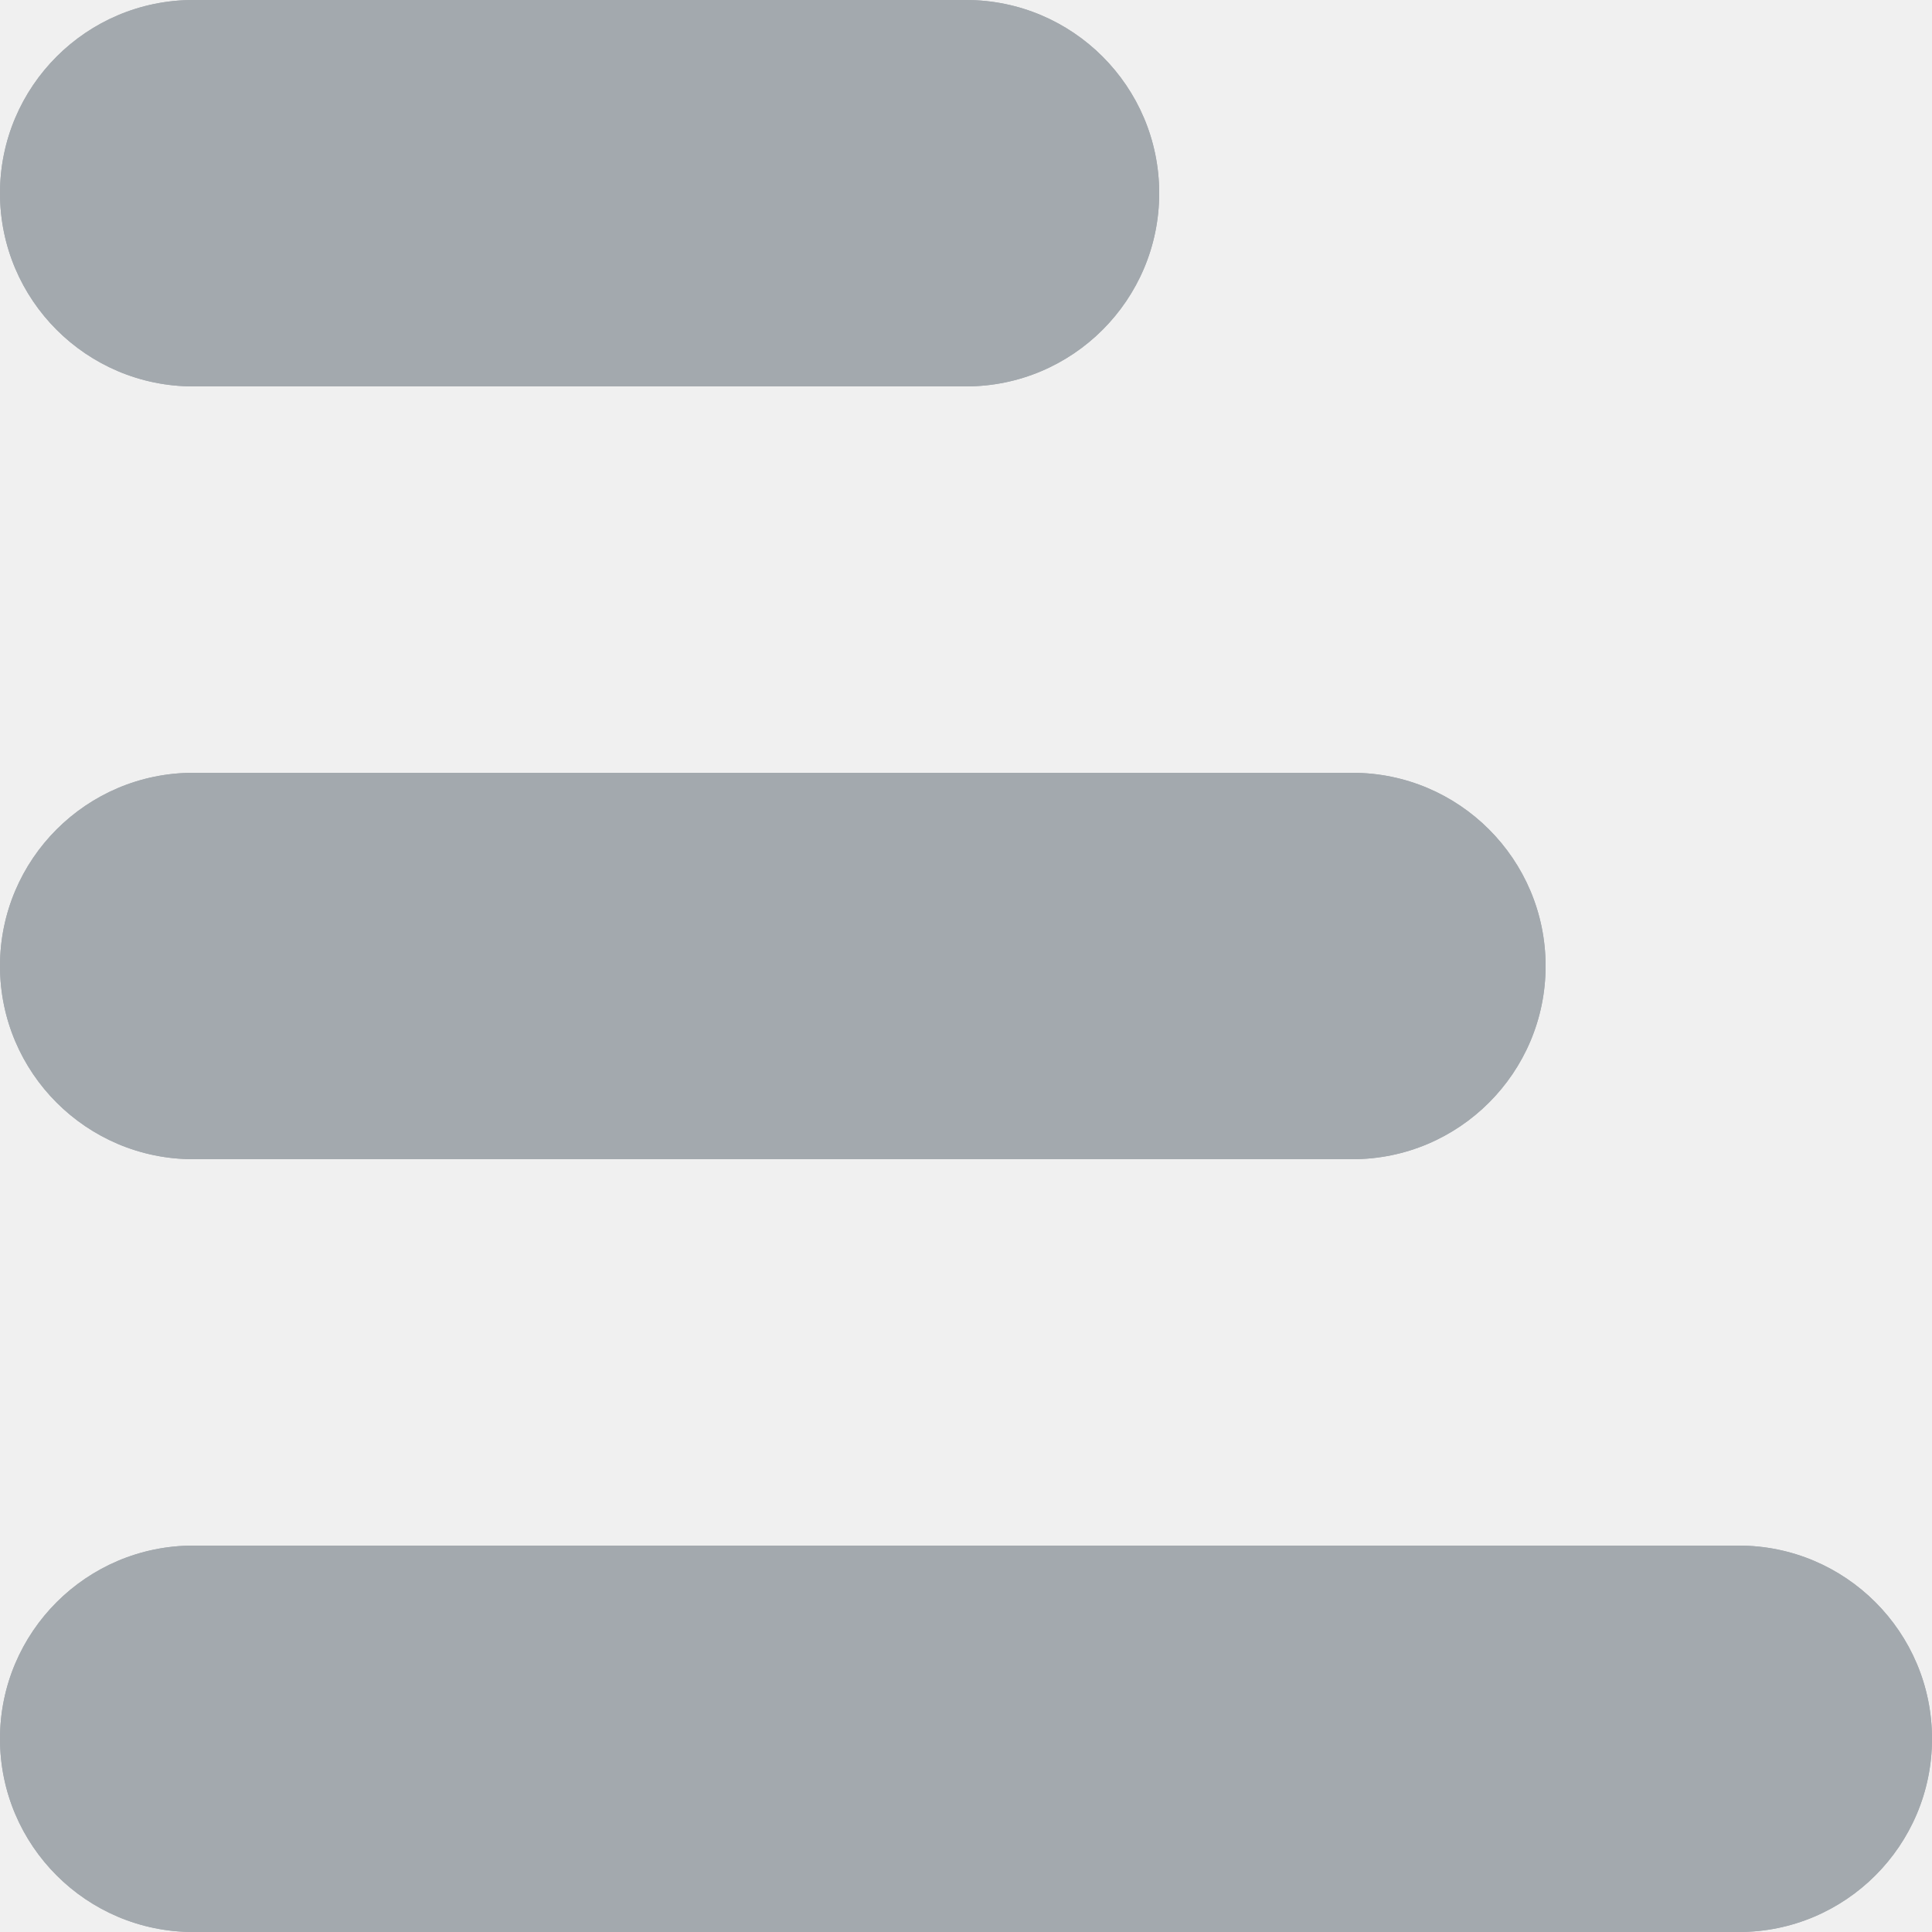
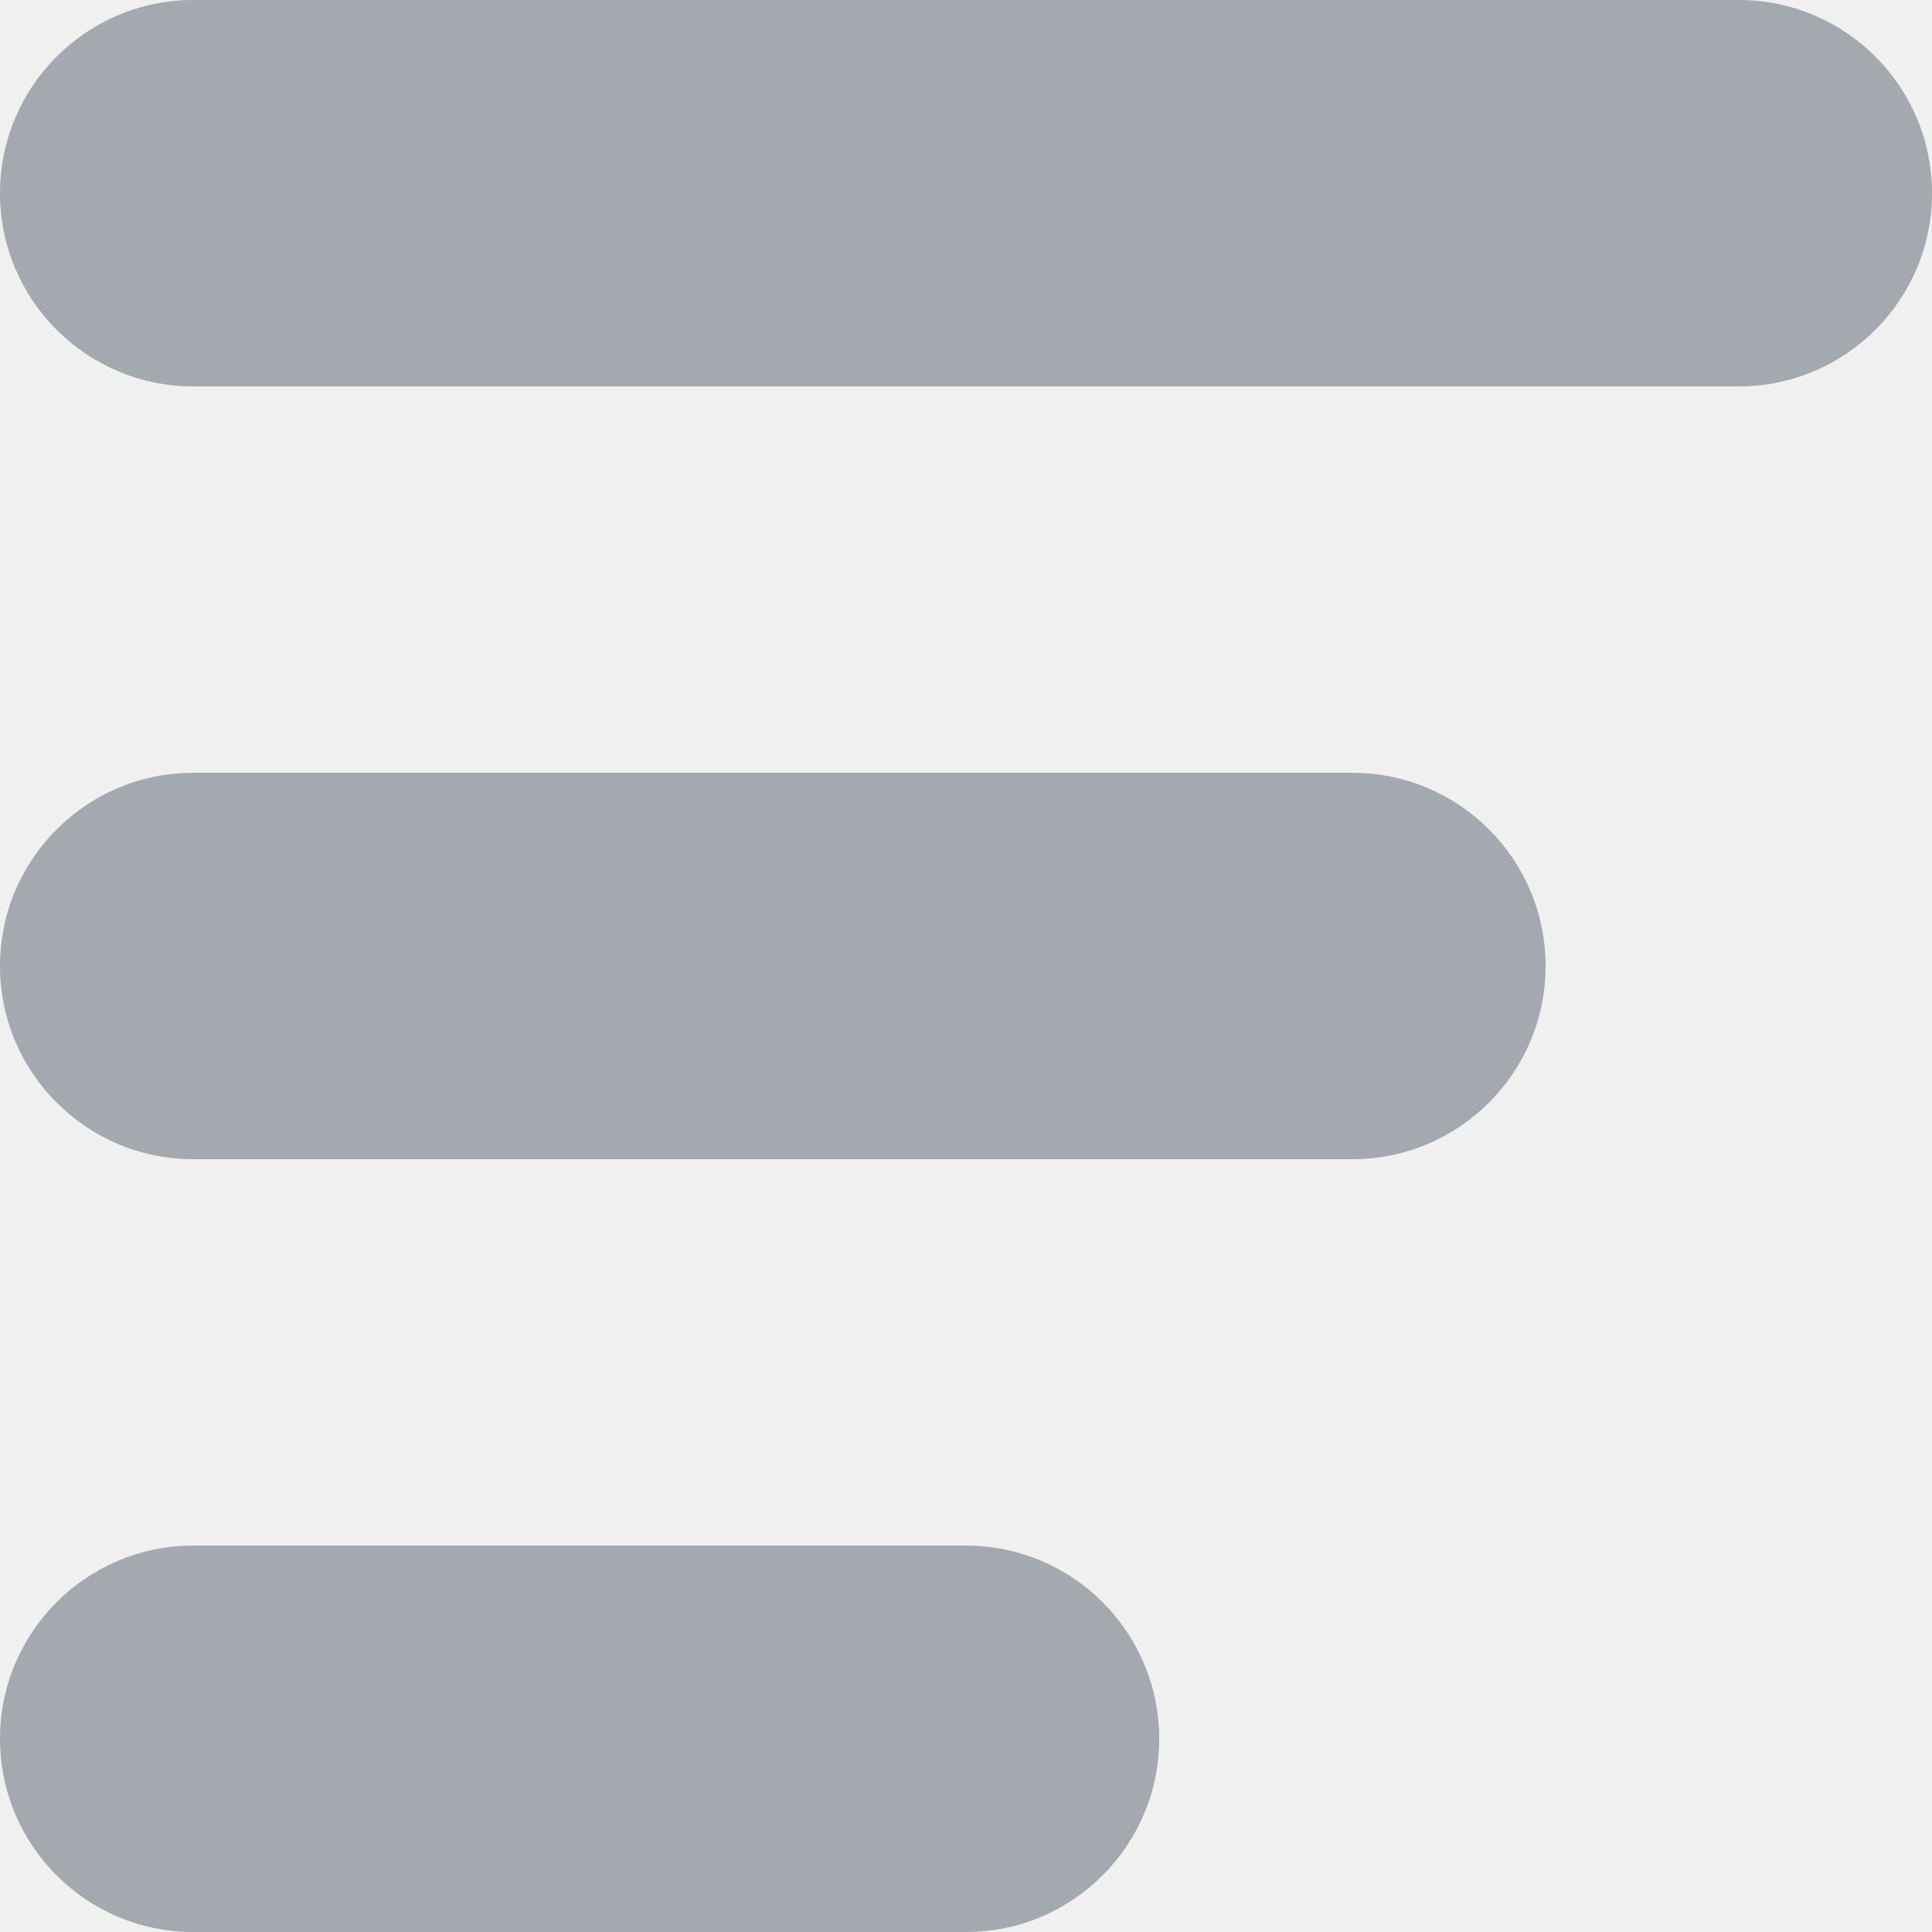
<svg xmlns="http://www.w3.org/2000/svg" width="10" height="10" viewBox="0 0 10 10" fill="none">
-   <path fill-rule="evenodd" clip-rule="evenodd" d="M0 1C0 0.448 0.448 0 1 0H5C5.552 0 6 0.448 6 1C6 1.552 5.552 2 5 2H1C0.448 2 0 1.552 0 1ZM0 5C0 4.448 0.448 4 1 4H7C7.552 4 8 4.448 8 5C8 5.552 7.552 6 7 6H1C0.448 6 0 5.552 0 5ZM1 8C0.448 8 0 8.448 0 9C0 9.552 0.448 10 1 10H9C9.552 10 10 9.552 10 9C10 8.448 9.552 8 9 8H1Z" fill="#A3A9AE" />
-   <mask id="mask0" mask-type="alpha" maskUnits="userSpaceOnUse" x="0" y="0" width="10" height="10">
-     <path fill-rule="evenodd" clip-rule="evenodd" d="M0 1C0 0.448 0.448 0 1 0H5C5.552 0 6 0.448 6 1C6 1.552 5.552 2 5 2H1C0.448 2 0 1.552 0 1ZM0 5C0 4.448 0.448 4 1 4H7C7.552 4 8 4.448 8 5C8 5.552 7.552 6 7 6H1C0.448 6 0 5.552 0 5ZM1 8C0.448 8 0 8.448 0 9C0 9.552 0.448 10 1 10H9C9.552 10 10 9.552 10 9C10 8.448 9.552 8 9 8H1Z" fill="white" />
-   </mask>
-   <g mask="url(#mask0)">
-     <rect width="10" height="10" fill="#A3A9AE" />
-   </g>
+   <path fill-rule="evenodd" clip-rule="evenodd" d="M0 9C0 9.552 0.448 10 1 10H5C5.552 10 6 9.552 6 9C6 8.448 5.552 8 5 8H1C0.448 8 0 8.448 0 9ZM0 5C0 5.552 0.448 6 1 6H7C7.552 6 8 5.552 8 5C8 4.448 7.552 4 7 4H1C0.448 4 0 4.448 0 5ZM1 2C0.448 2 0 1.552 0 1C0 0.448 0.448 0 1 0H9C9.552 0 10 0.448 10 1C10 1.552 9.552 2 9 2H1Z" fill="#A3A9AE" />
</svg>
